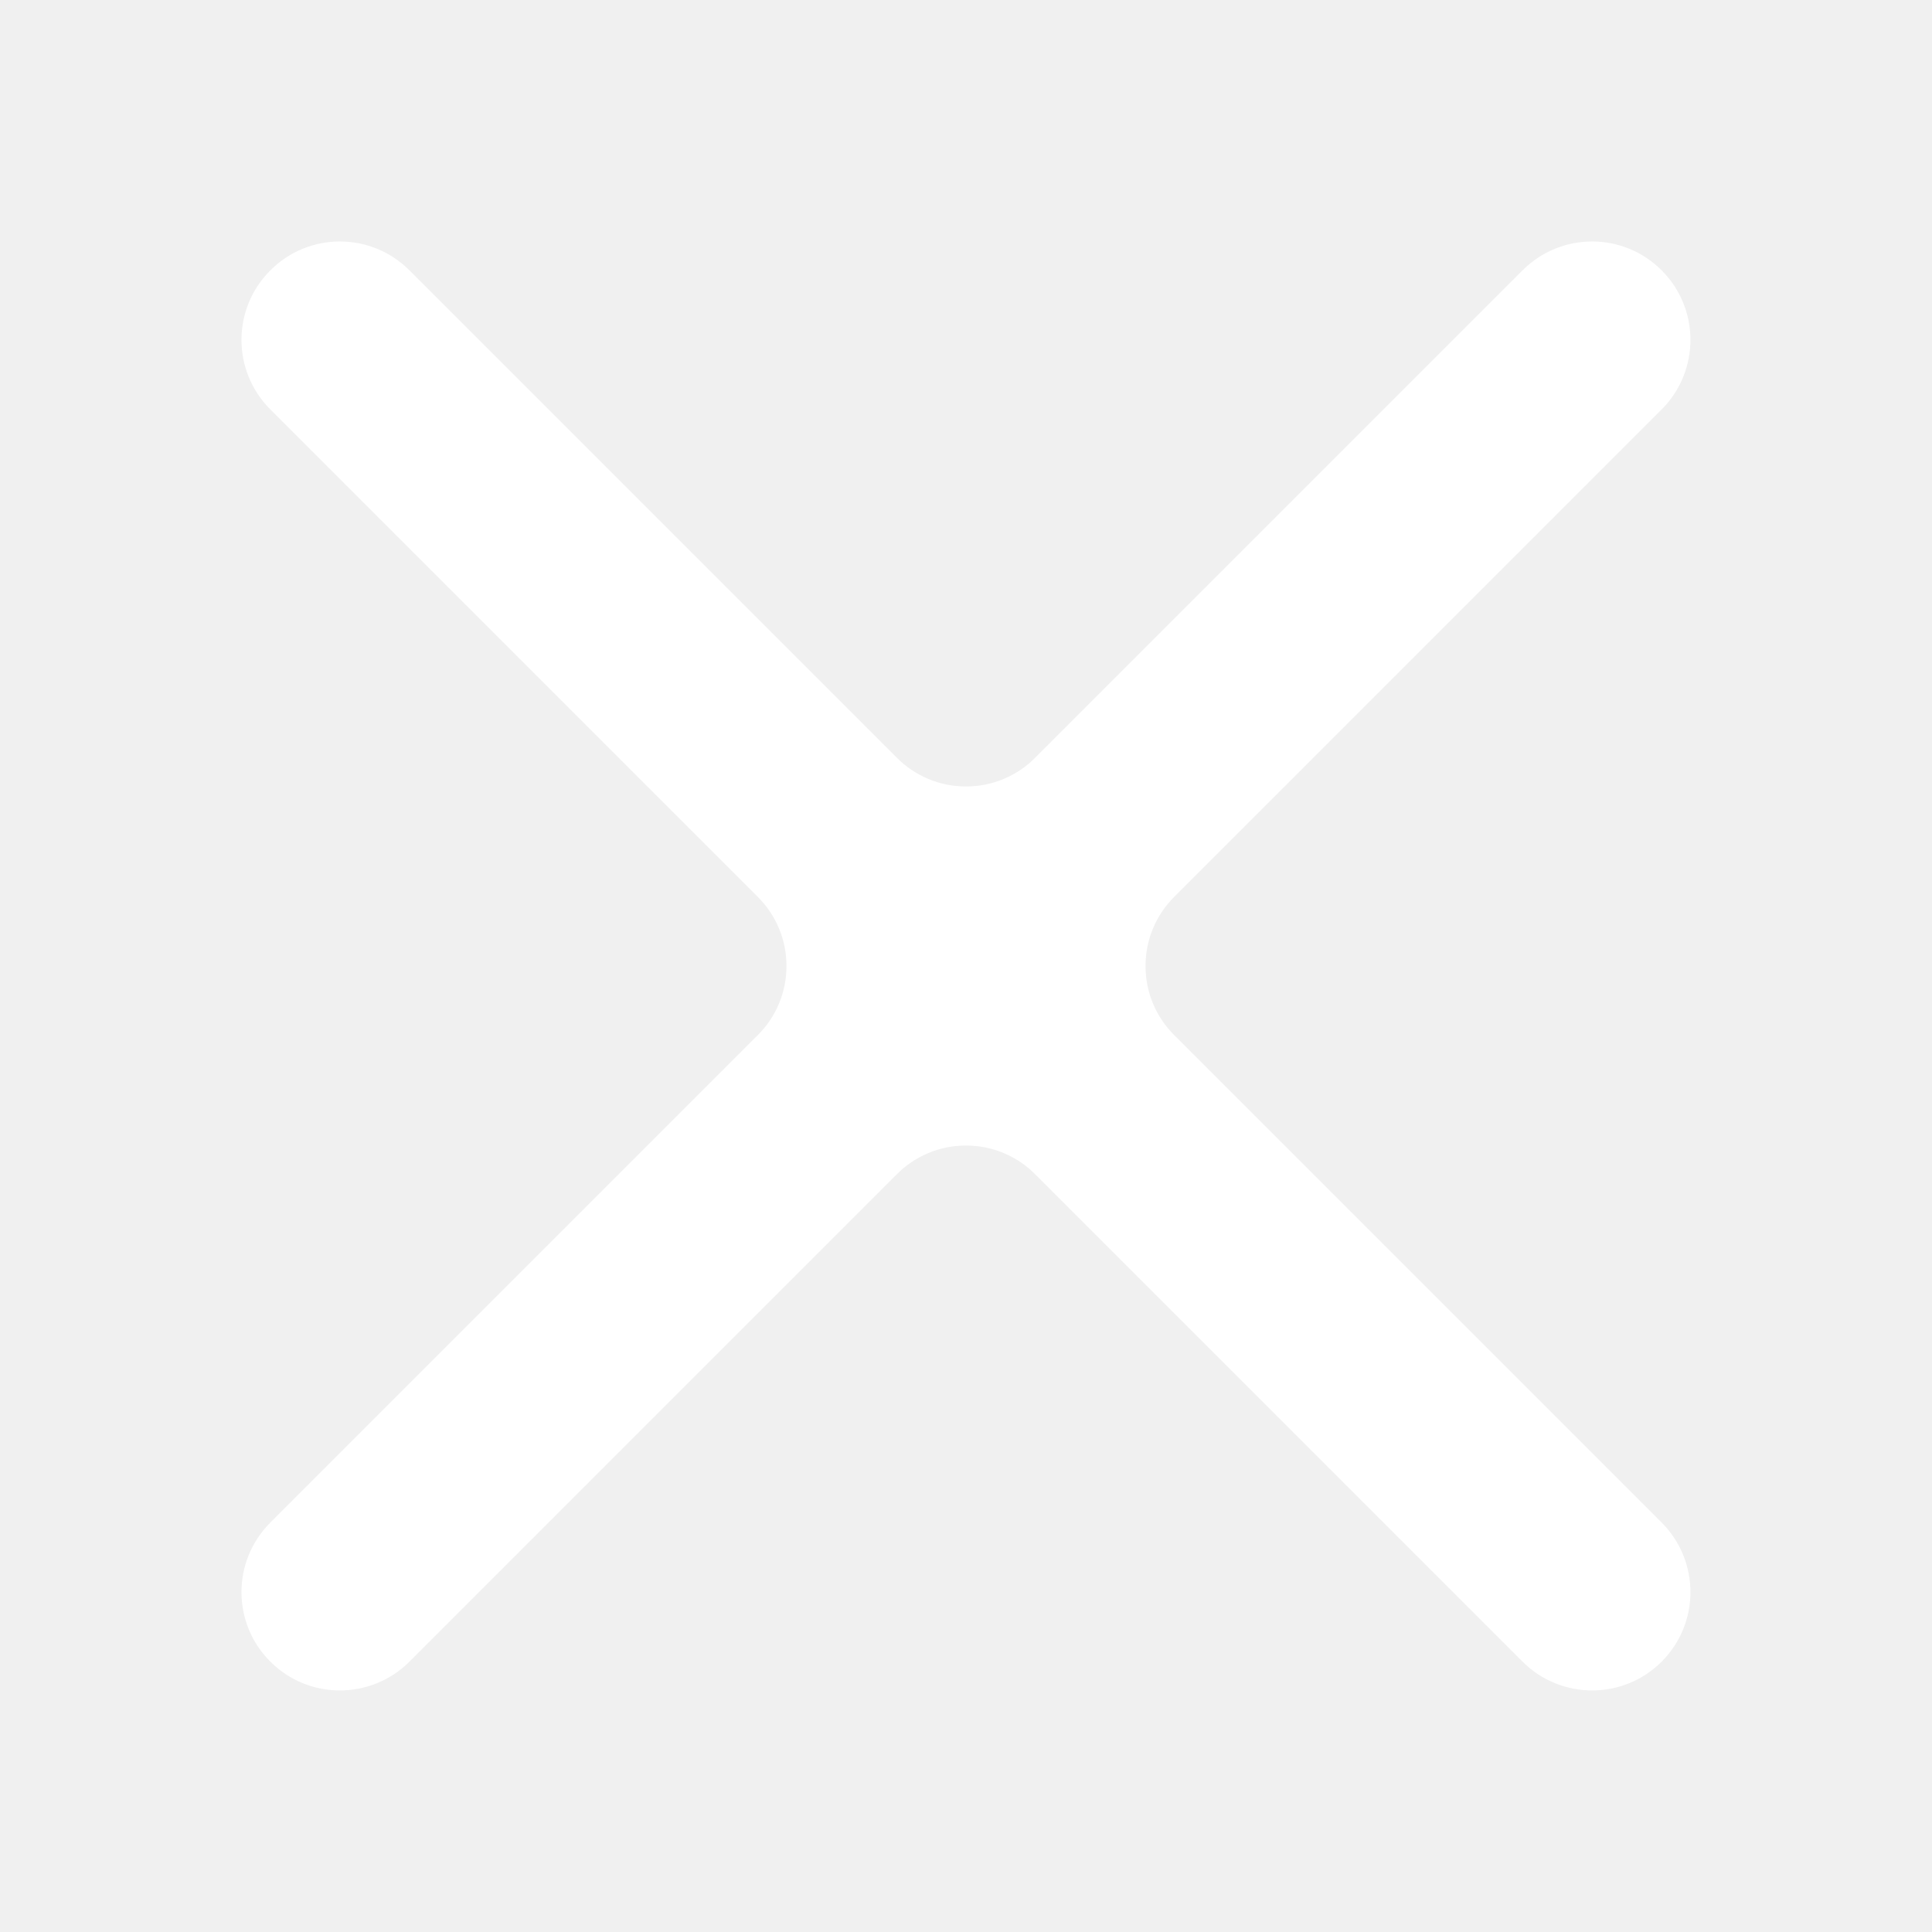
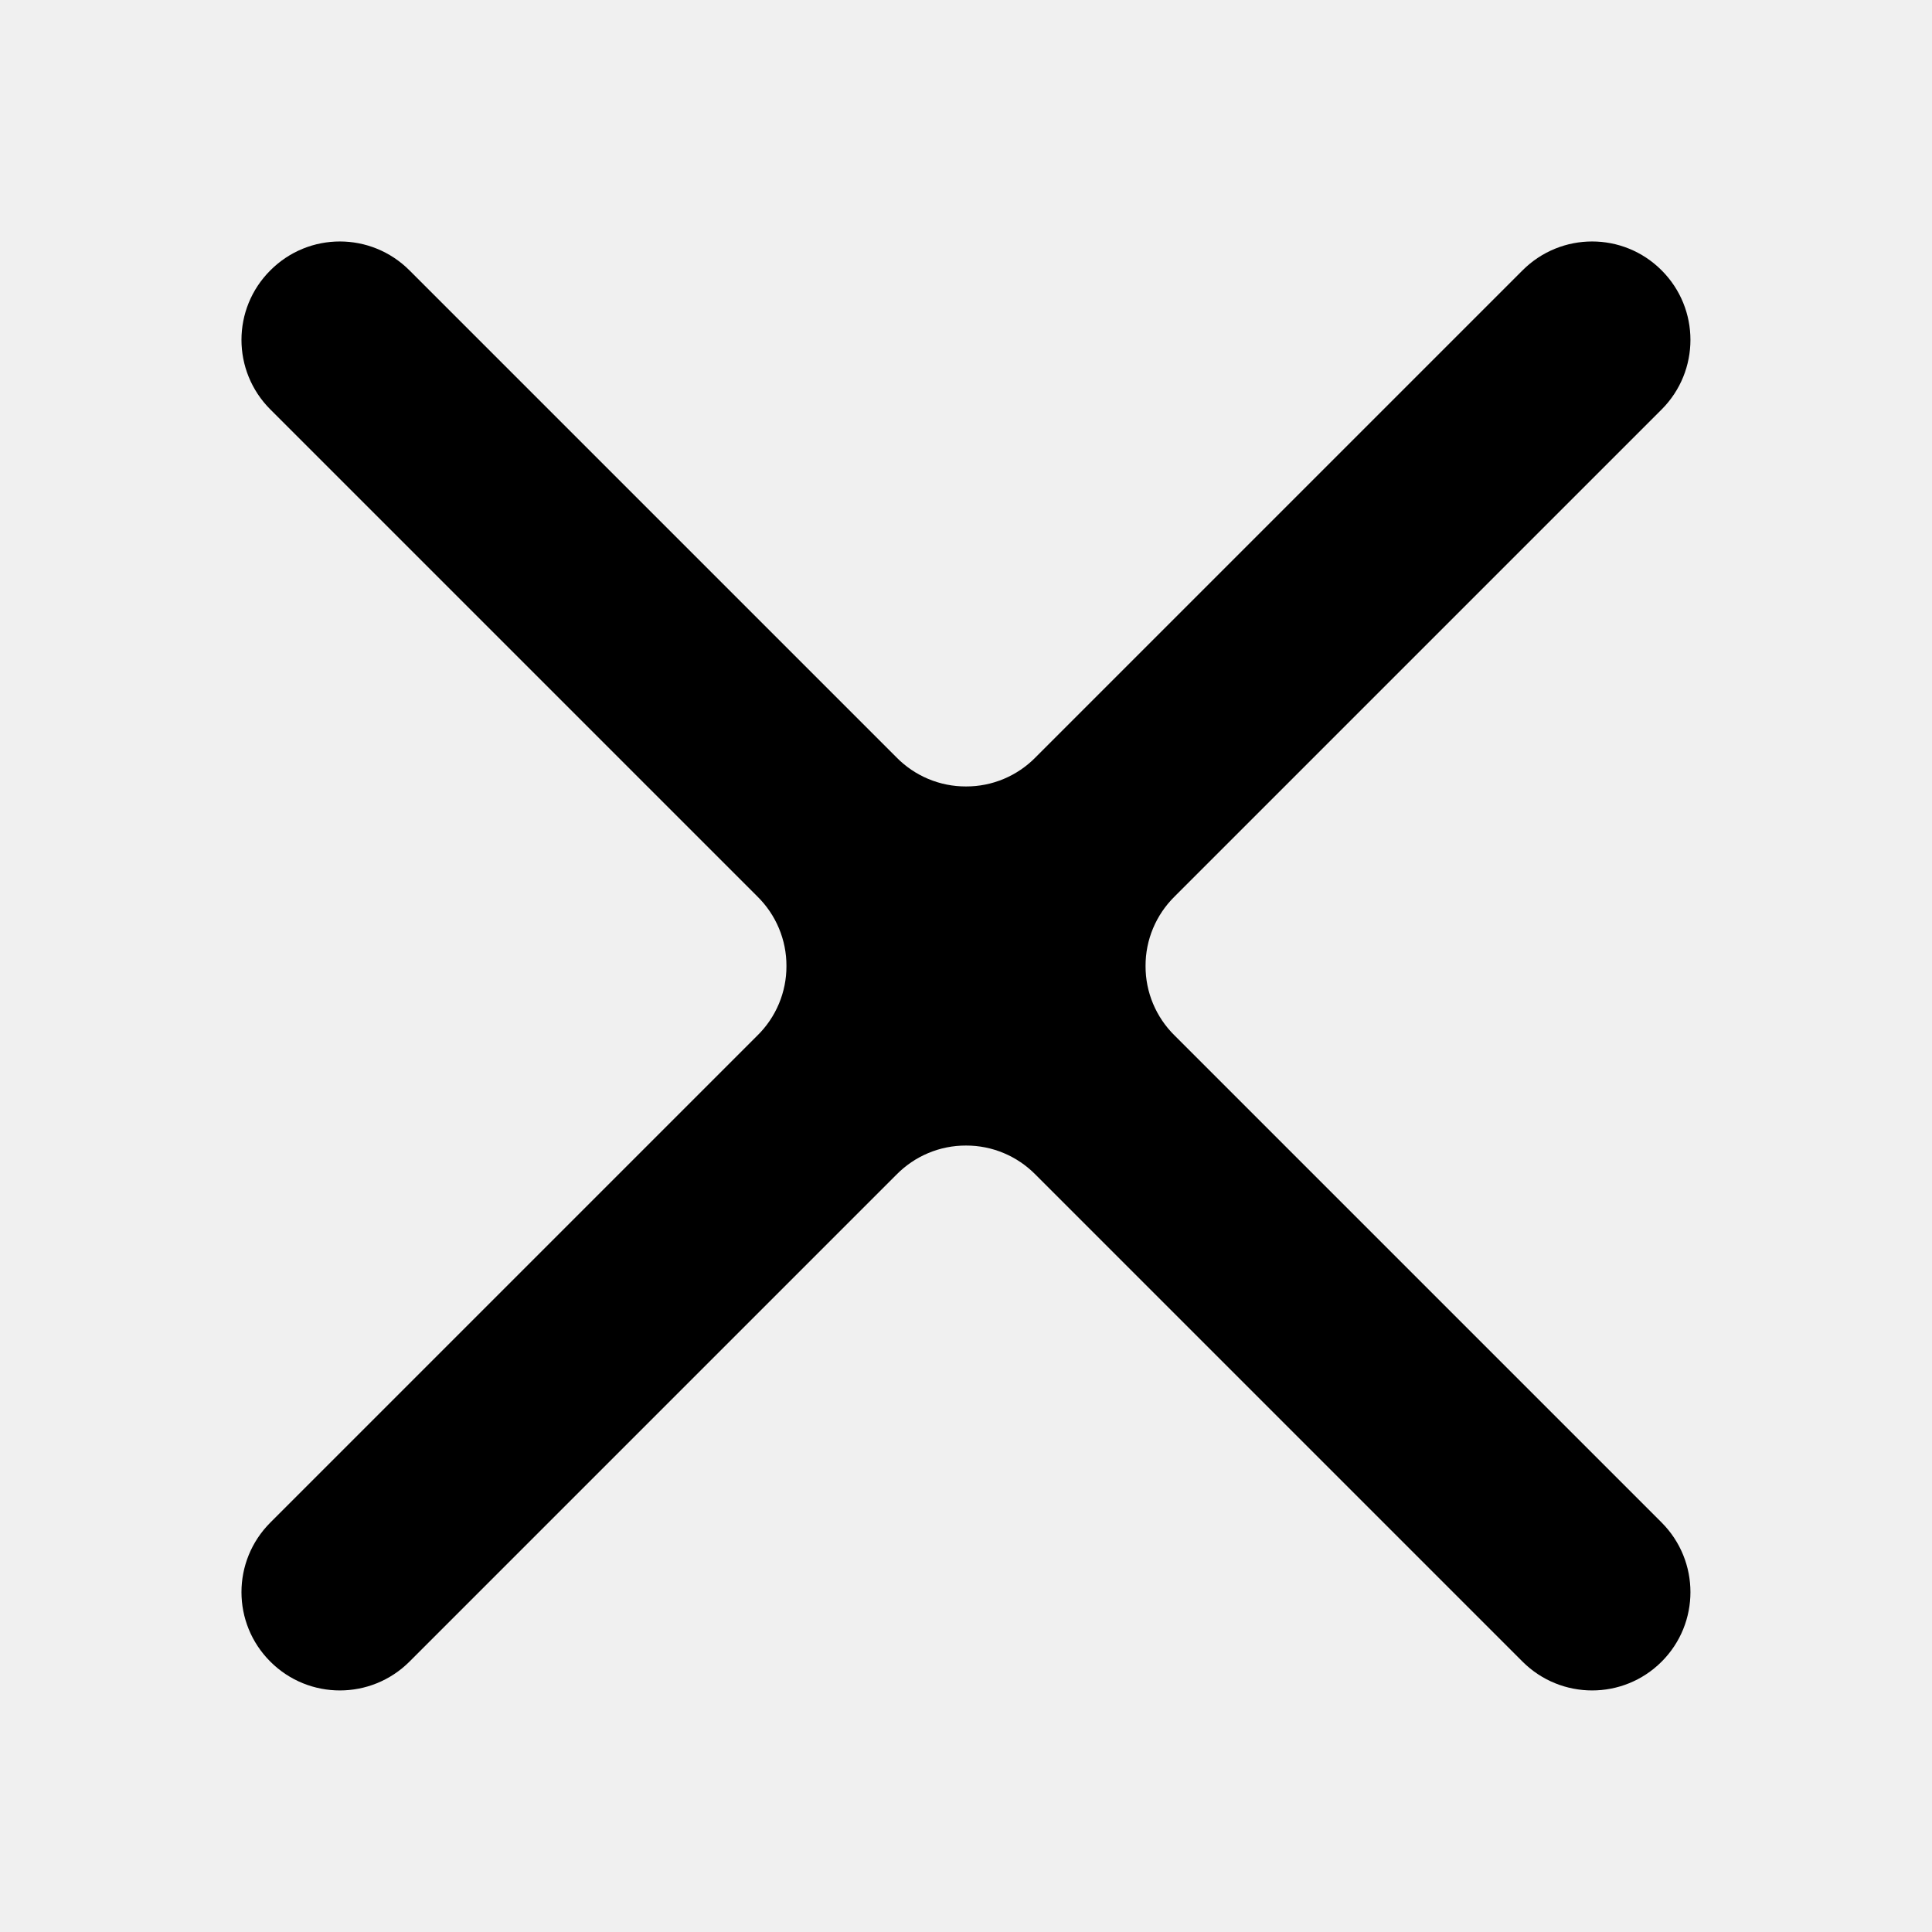
- <svg xmlns="http://www.w3.org/2000/svg" width="16" height="16" viewBox="0 0 16 16" fill="none">
-   <path d="M13.761 12.609L9.728 8.576C9.574 8.425 9.486 8.217 9.487 8C9.486 7.783 9.574 7.575 9.728 7.424L13.761 3.391C14.079 3.072 14.079 2.557 13.761 2.239C13.443 1.92 12.928 1.92 12.609 2.239L8.576 6.272C8.425 6.426 8.217 6.514 8 6.513C7.783 6.514 7.575 6.426 7.424 6.272L3.391 2.239C3.072 1.92 2.557 1.92 2.239 2.239C1.92 2.557 1.92 3.072 2.239 3.391L6.272 7.424C6.426 7.575 6.514 7.783 6.513 8C6.514 8.217 6.426 8.425 6.272 8.576L2.239 12.609C1.92 12.928 1.92 13.443 2.239 13.761C2.557 14.079 3.072 14.079 3.391 13.761L7.424 9.728C7.575 9.574 7.783 9.486 8 9.487C8.217 9.486 8.425 9.574 8.576 9.728L12.609 13.761C12.928 14.079 13.443 14.079 13.761 13.761C14.079 13.443 14.079 12.928 13.761 12.609Z" fill="white" />
+ <svg xmlns="http://www.w3.org/2000/svg" width="16" height="16" viewBox="0 0 16 16" fill="currentColor">
+   <path d="M13.761 12.609L9.728 8.576C9.574 8.425 9.486 8.217 9.487 8C9.486 7.783 9.574 7.575 9.728 7.424L13.761 3.391C14.079 3.072 14.079 2.557 13.761 2.239C13.443 1.92 12.928 1.92 12.609 2.239L8.576 6.272C8.425 6.426 8.217 6.514 8 6.513C7.783 6.514 7.575 6.426 7.424 6.272L3.391 2.239C3.072 1.92 2.557 1.92 2.239 2.239C1.92 2.557 1.92 3.072 2.239 3.391L6.272 7.424C6.426 7.575 6.514 7.783 6.513 8C6.514 8.217 6.426 8.425 6.272 8.576L2.239 12.609C1.92 12.928 1.92 13.443 2.239 13.761C2.557 14.079 3.072 14.079 3.391 13.761L7.424 9.728C7.575 9.574 7.783 9.486 8 9.487C8.217 9.486 8.425 9.574 8.576 9.728L12.609 13.761C12.928 14.079 13.443 14.079 13.761 13.761C14.079 13.443 14.079 12.928 13.761 12.609Z" fill="currentColor" />
</svg>
